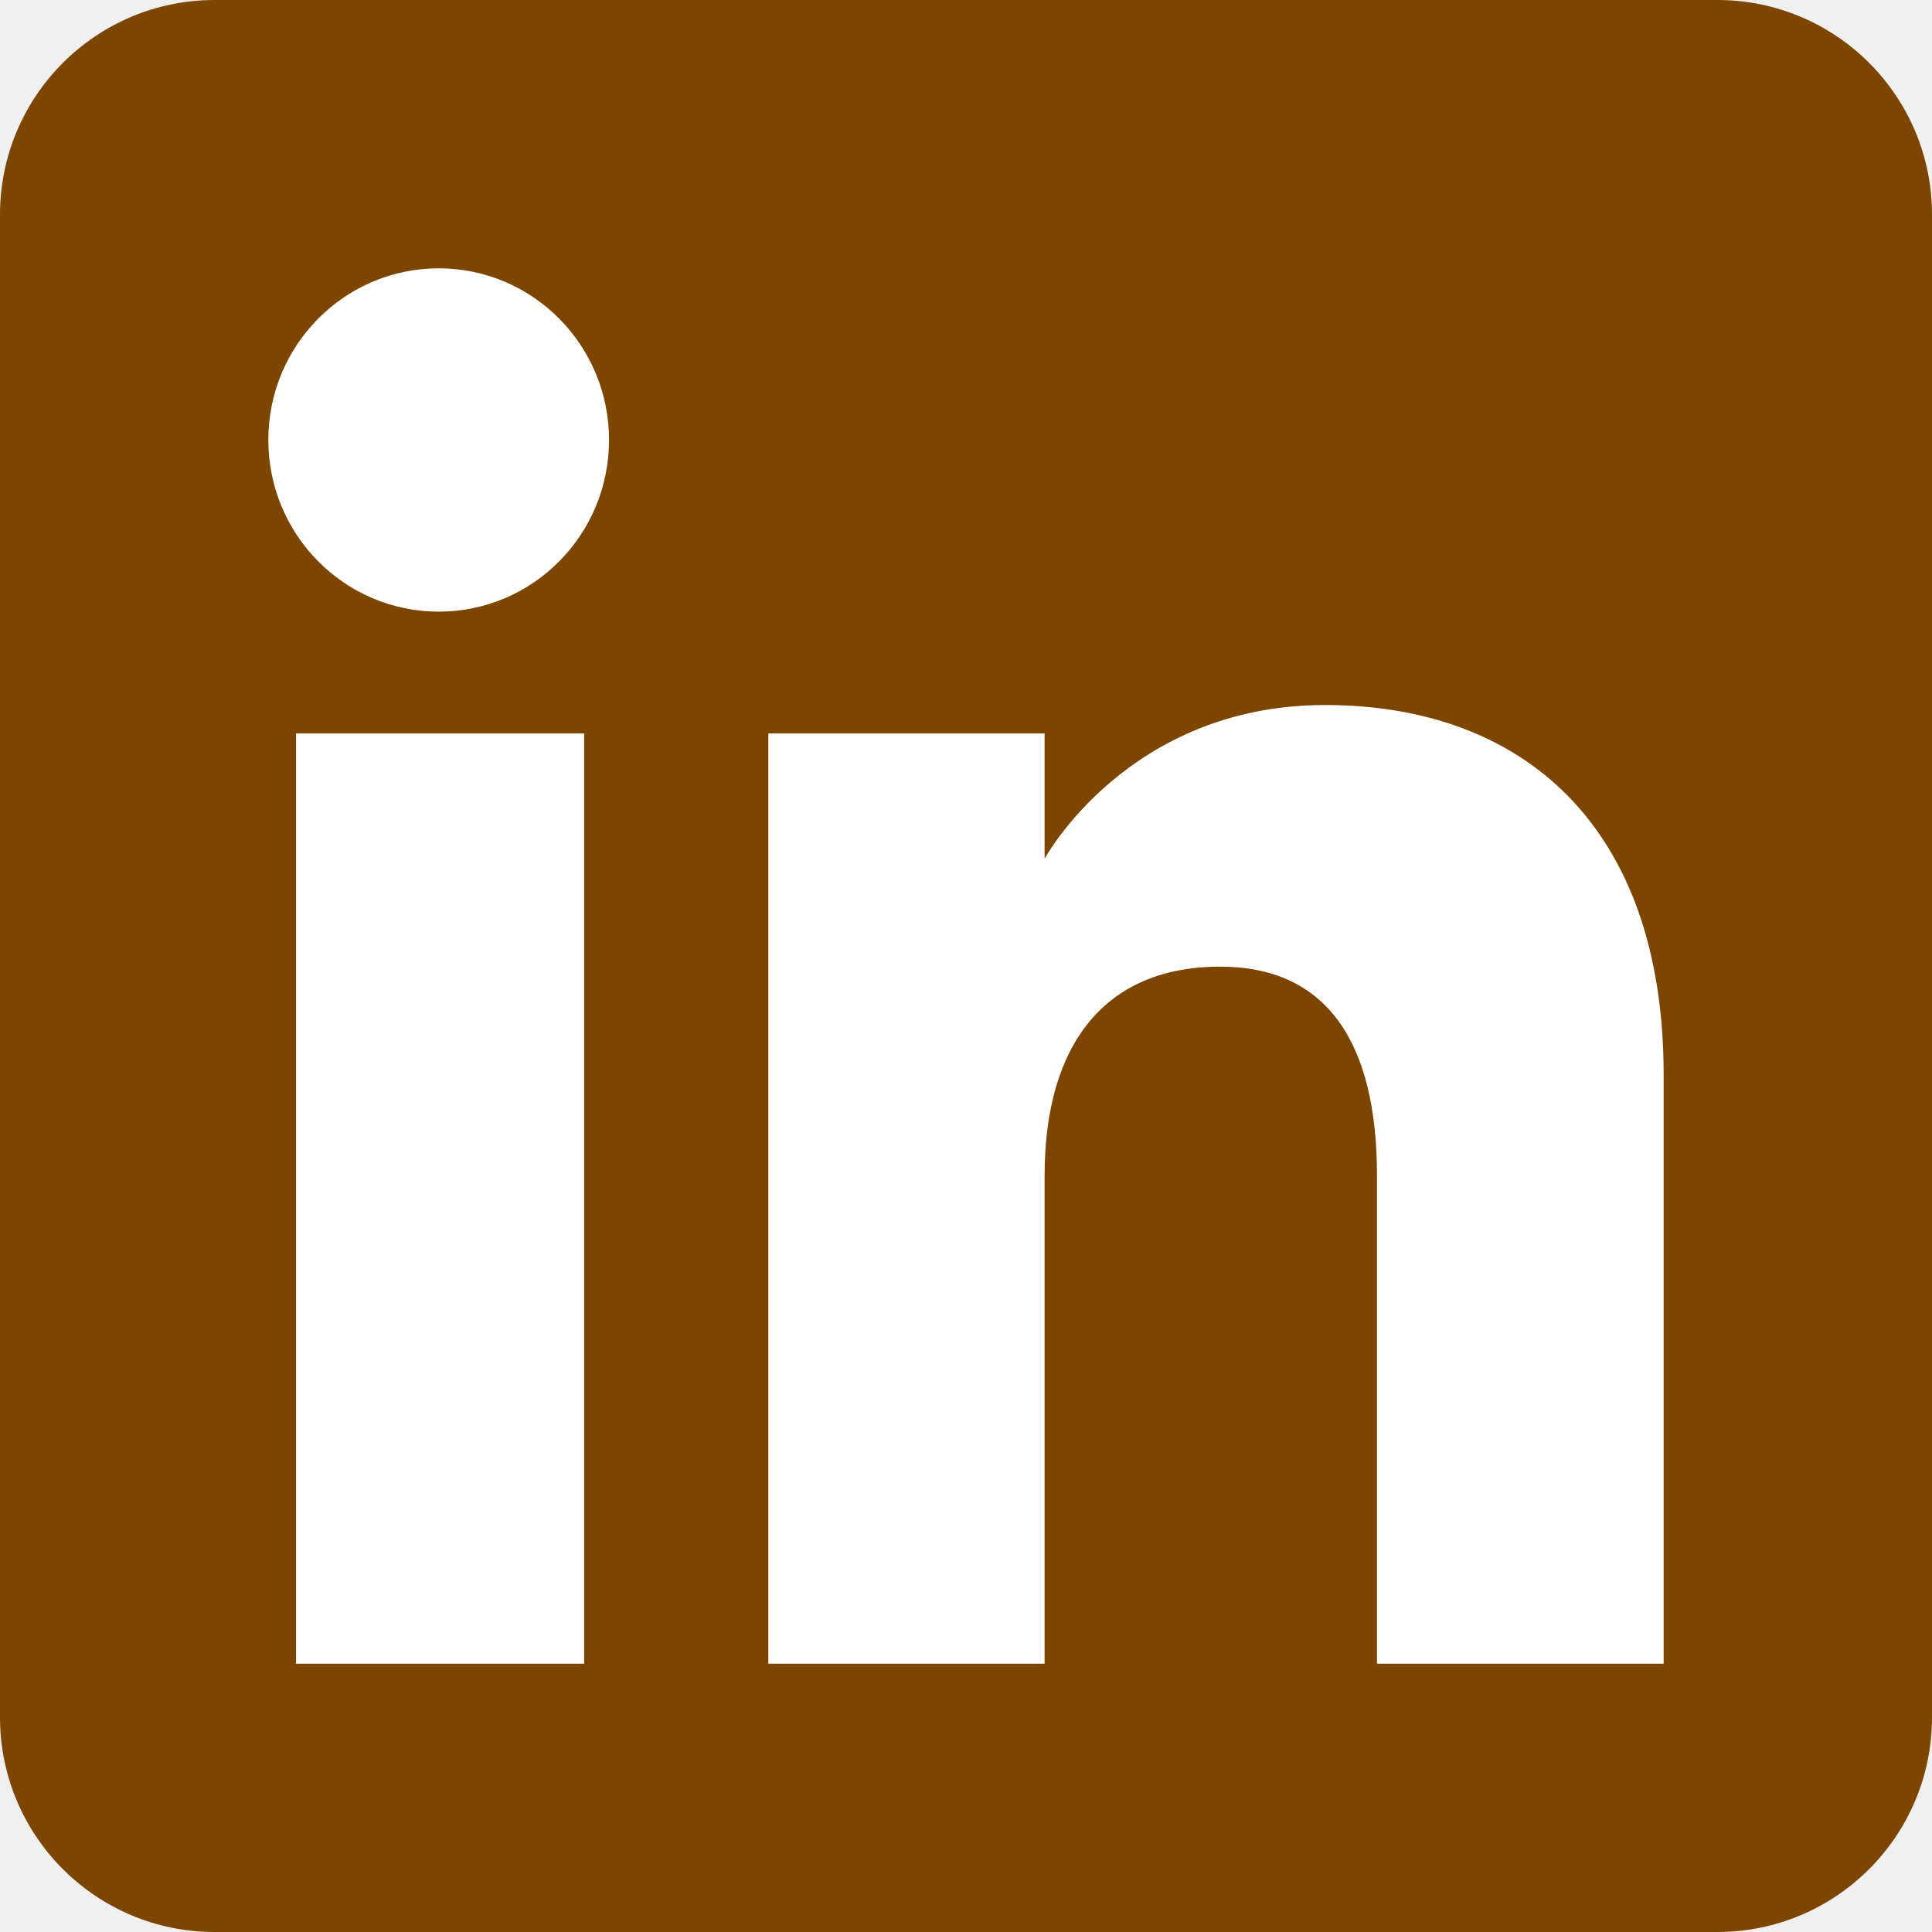
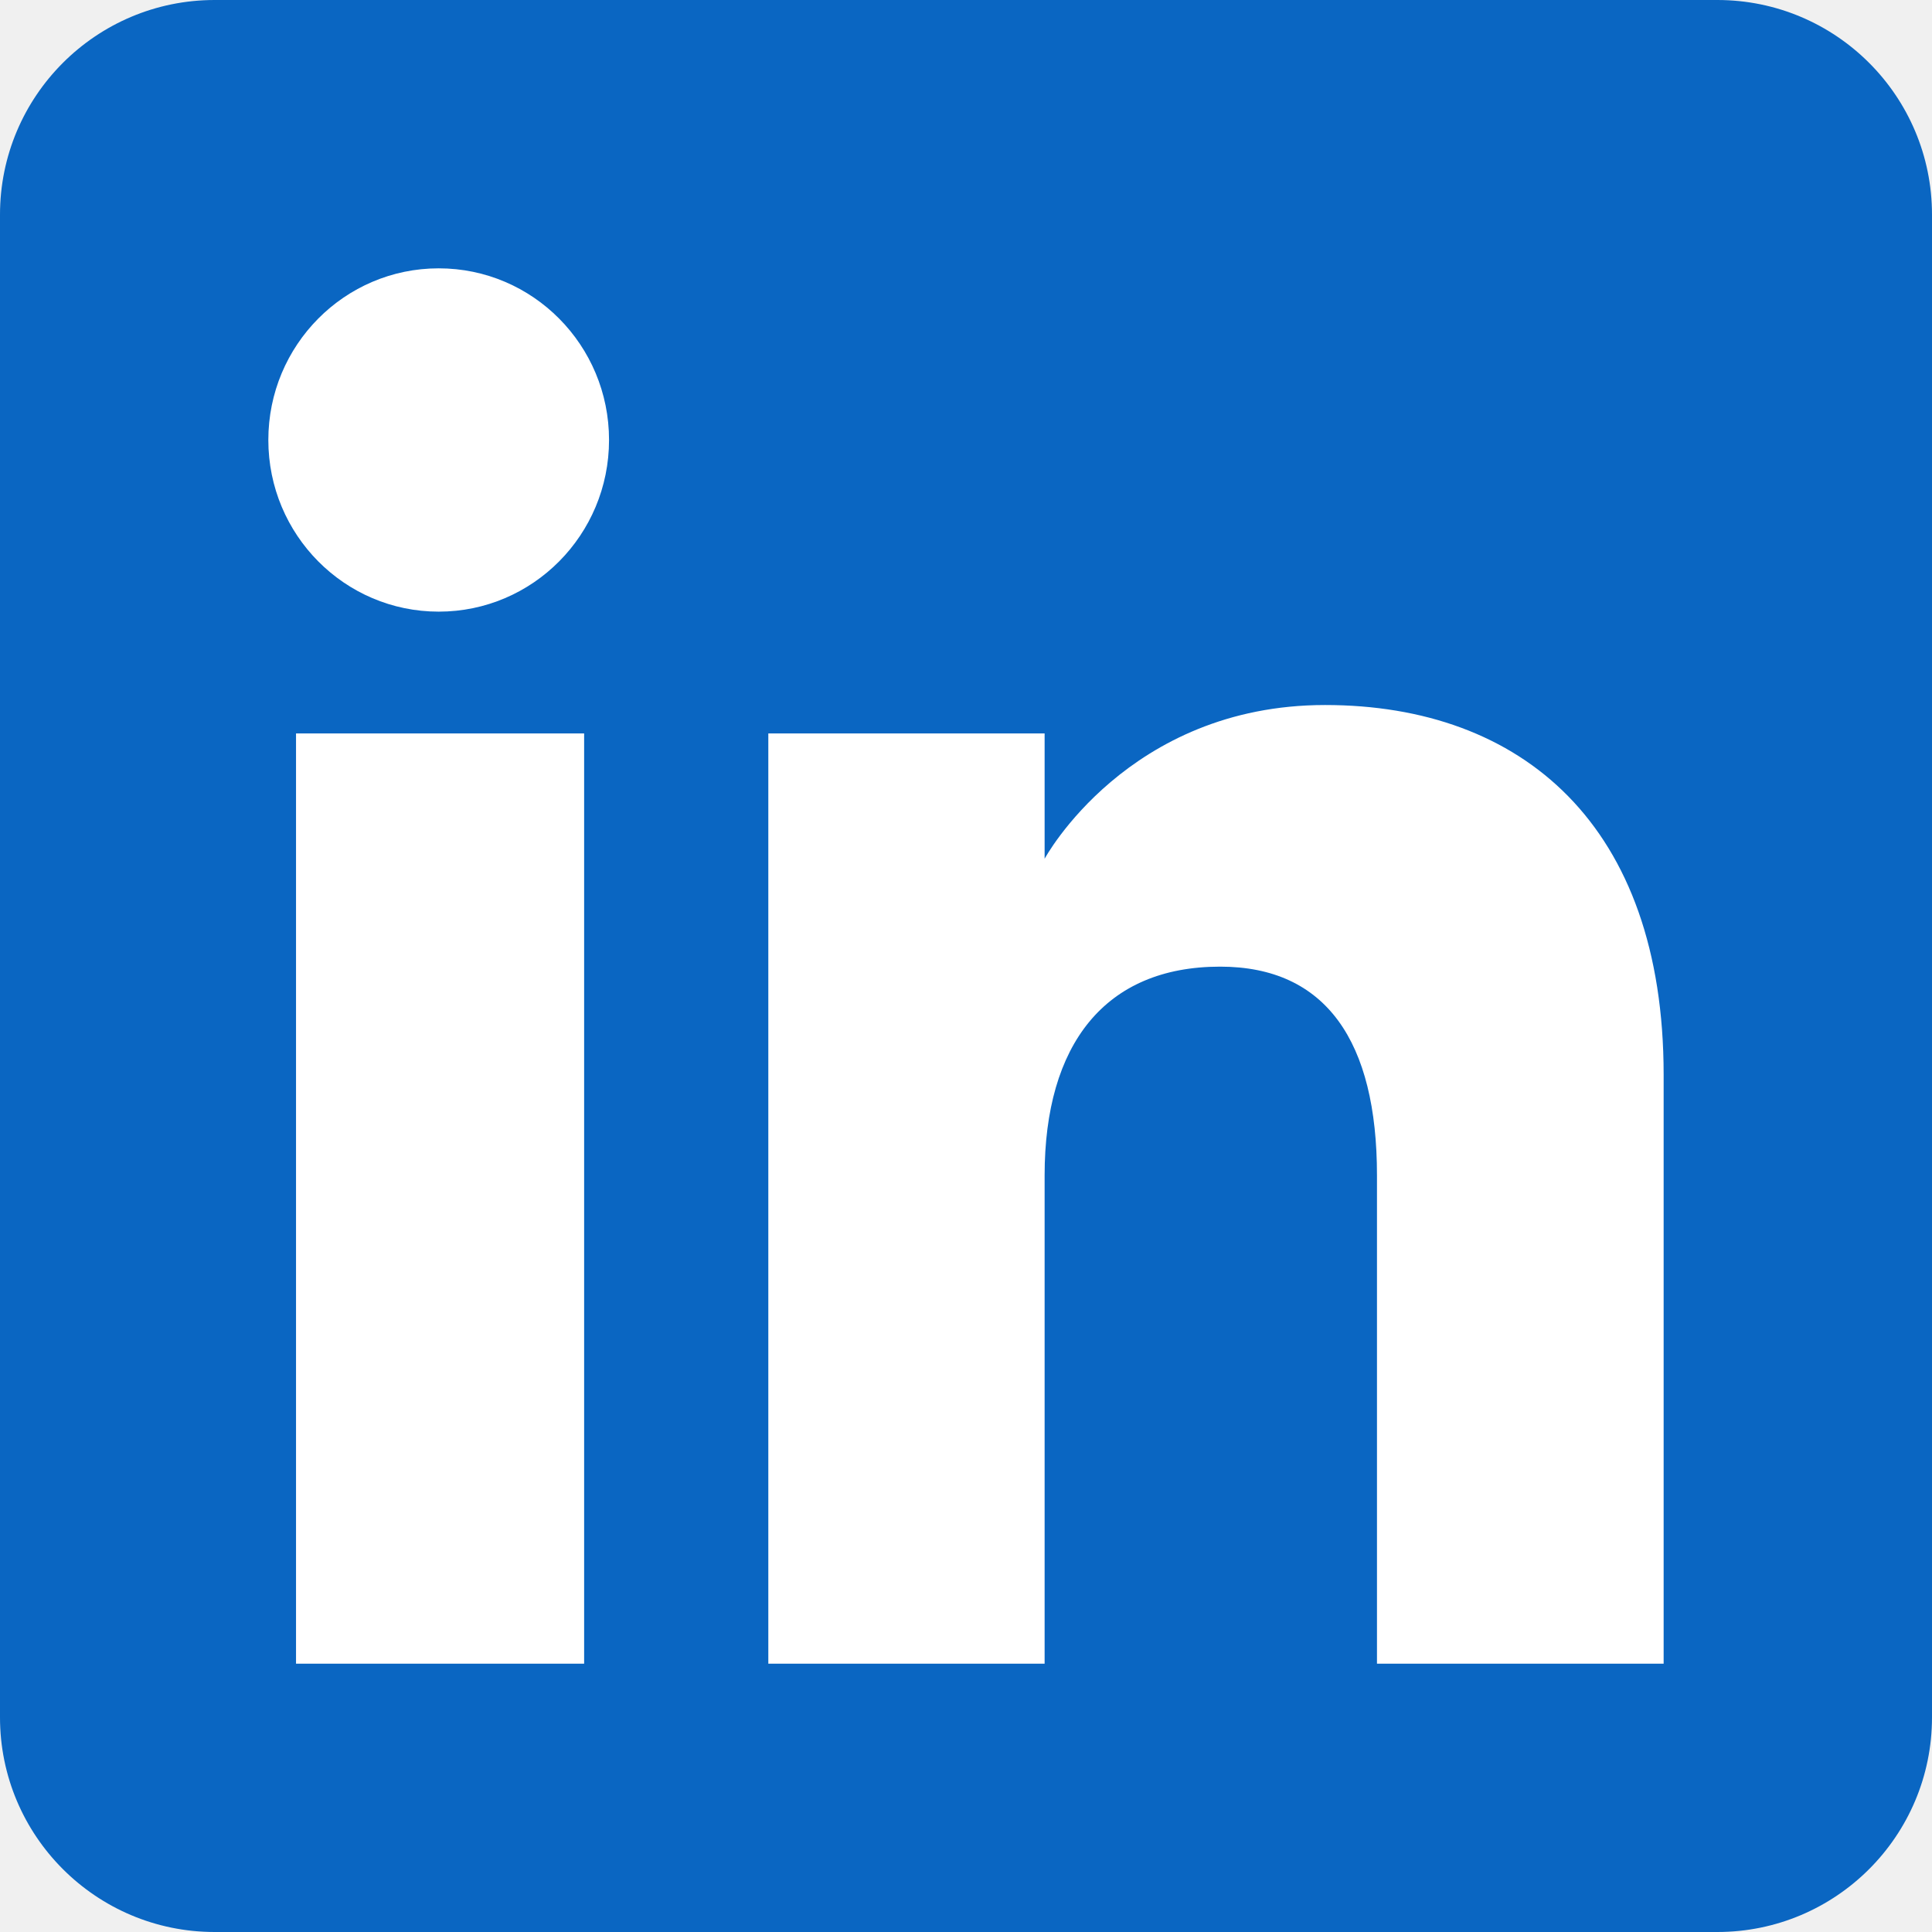
<svg xmlns="http://www.w3.org/2000/svg" width="100%" height="100%" viewBox="0 0 72 72" version="1.1" xml:space="preserve" style="fill-rule:evenodd;clip-rule:evenodd;stroke-linejoin:round;stroke-miterlimit:2;">
  <g>
-     <path d="M8,72l56,0c4.418,0 8,-3.582 8,-8l0,-56c0,-4.418 -3.582,-8 -8,-8l-56,0c-4.418,0 -8,3.582 -8,8l0,56c0,4.418 3.582,8 8,8Z" style="fill:#7c4600;" />
+     <path d="M8,72l56,0c4.418,0 8,-3.582 8,-8l0,-56c0,-4.418 -3.582,-8 -8,-8l-56,0c-4.418,0 -8,3.582 -8,8l0,56c0,4.418 3.582,8 8,8Z" style="fill:#0a66c2;" />
    <path d="M62,62l-10.684,0l0,-18.198c0,-4.989 -1.896,-7.778 -5.845,-7.778c-4.296,0 -6.541,2.902 -6.541,7.778l0,18.198l-10.297,0l0,-34.667l10.297,0l0,4.67c0,0 3.096,-5.729 10.452,-5.729c7.353,0 12.617,4.49 12.617,13.777l0,21.949Zm-45.651,-39.206c-3.507,-0 -6.349,-2.864 -6.349,-6.397c0,-3.533 2.842,-6.397 6.349,-6.397c3.507,0 6.348,2.864 6.348,6.397c0,3.533 -2.84,6.397 -6.348,6.397Zm-5.317,39.206l10.737,0l0,-34.667l-10.737,0l0,34.667Z" style="fill:#fff;" />
  </g>
</svg>
